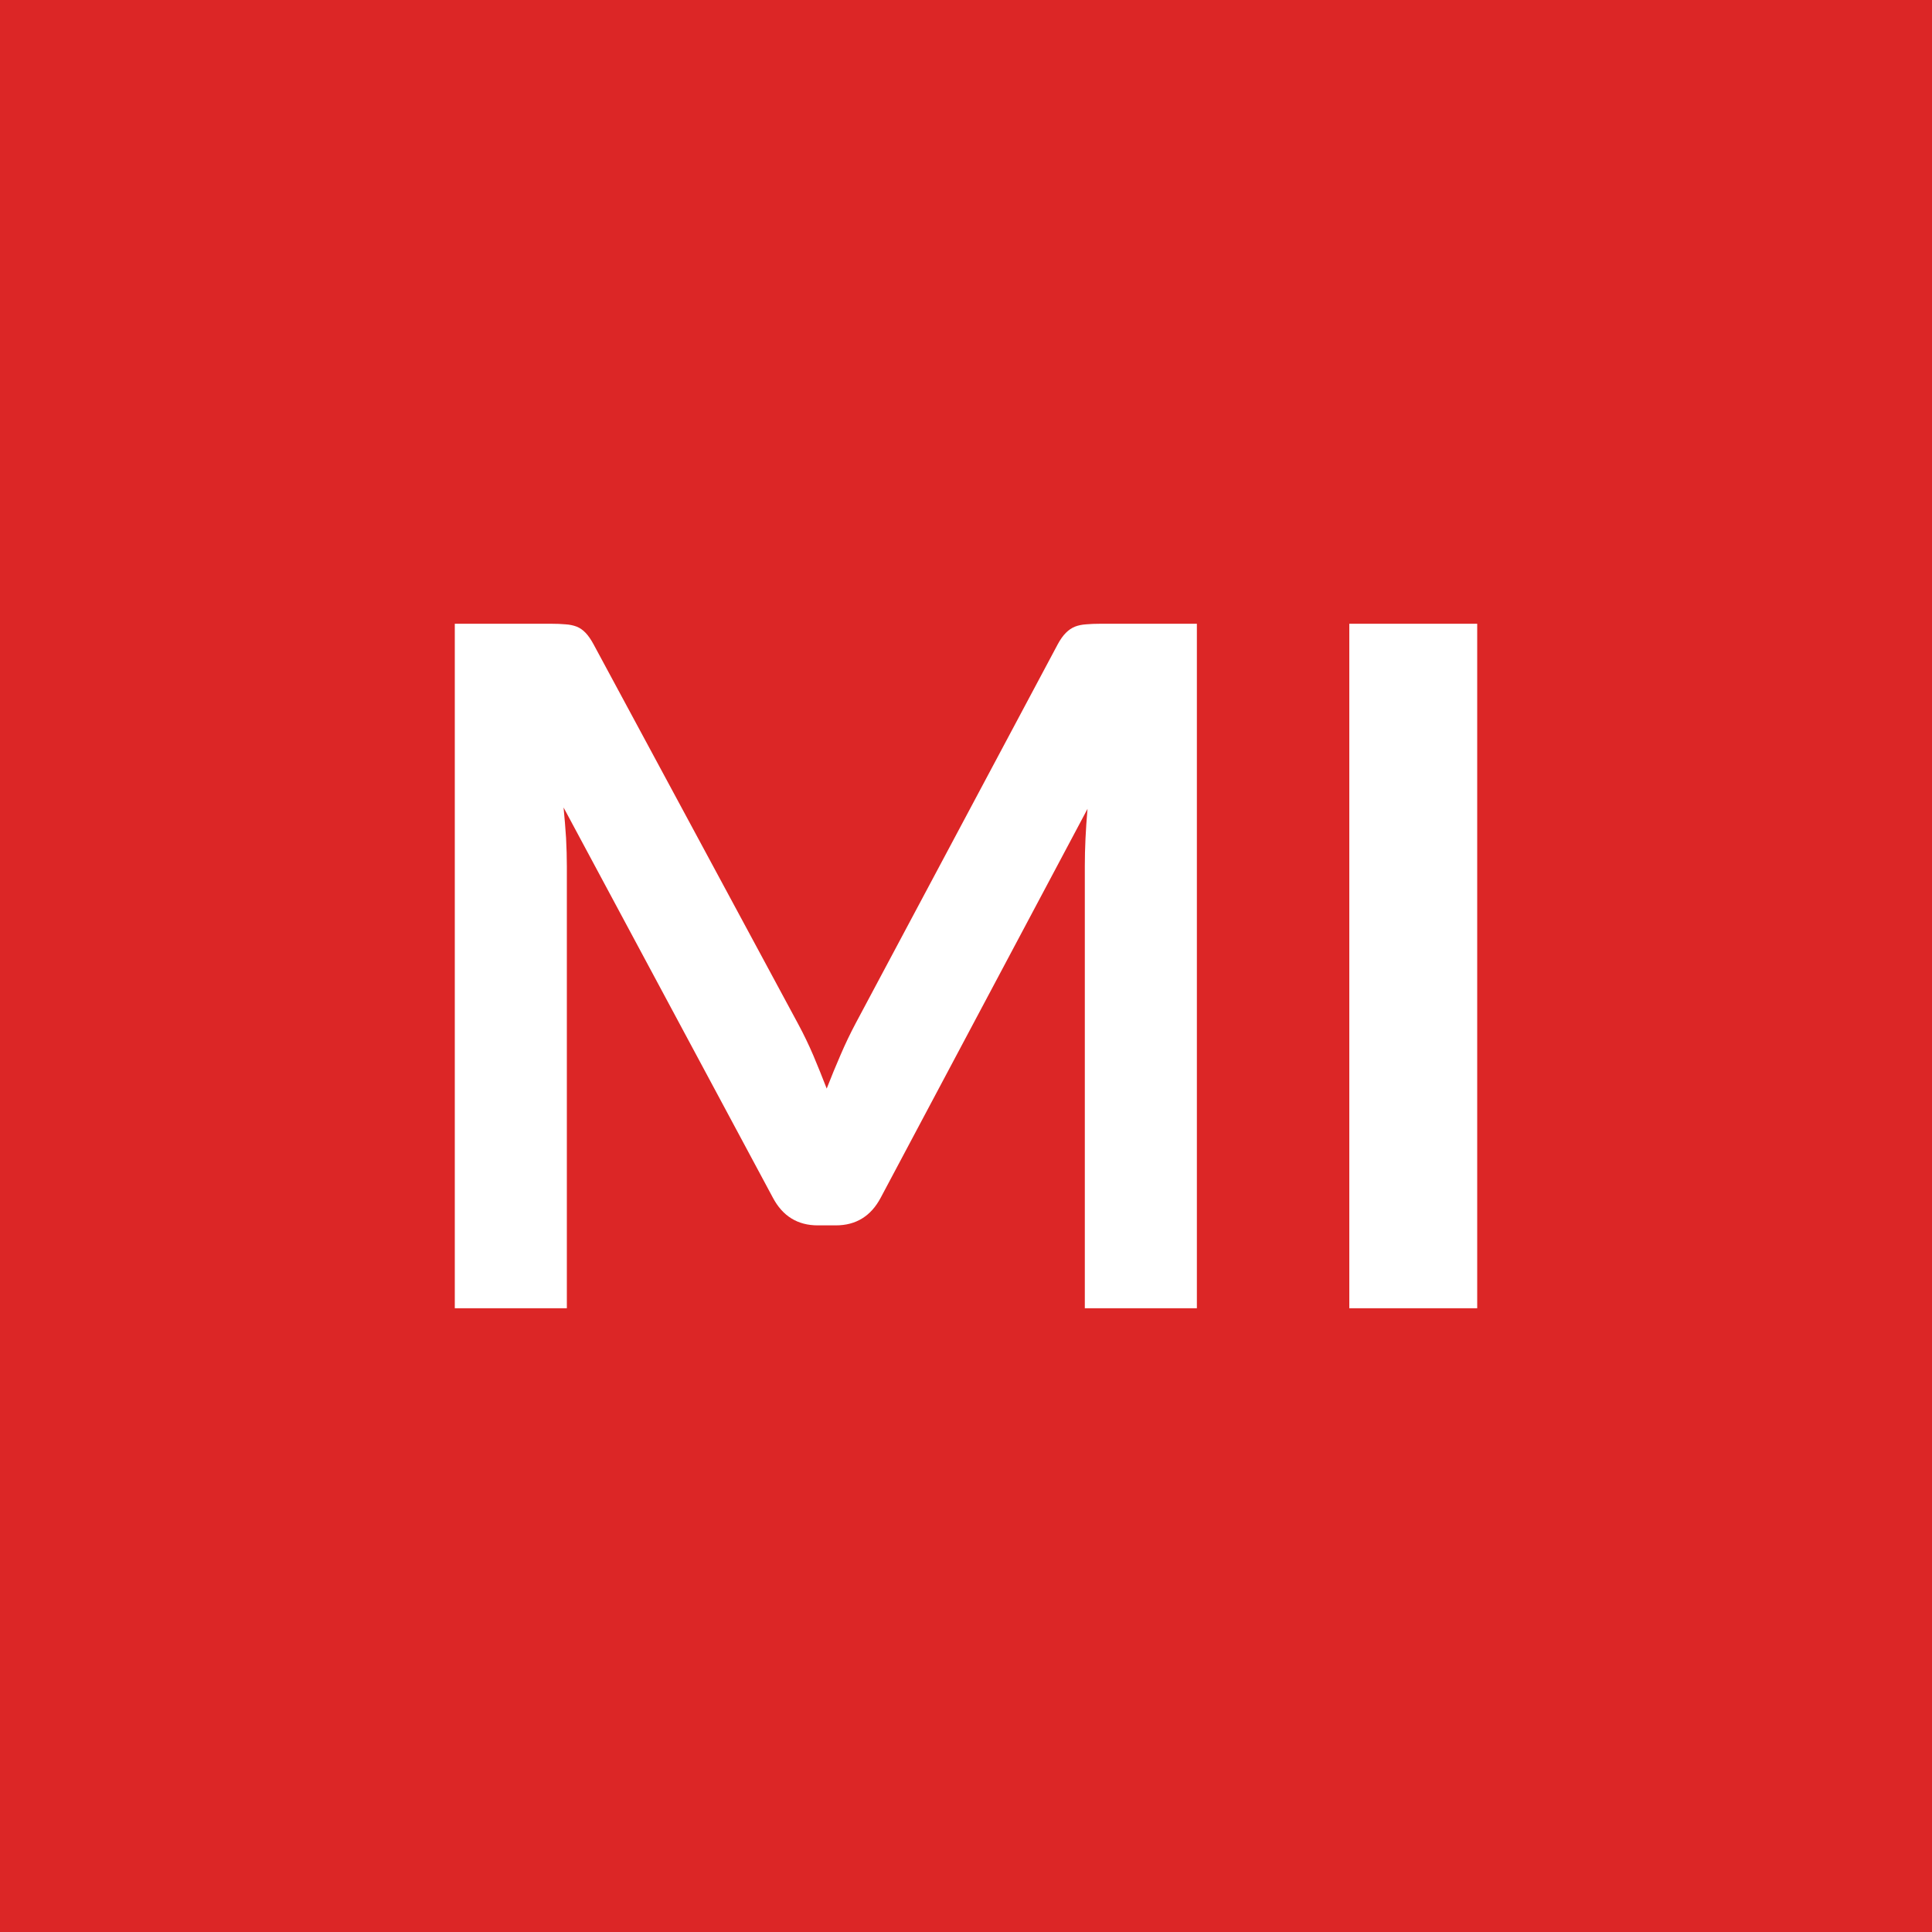
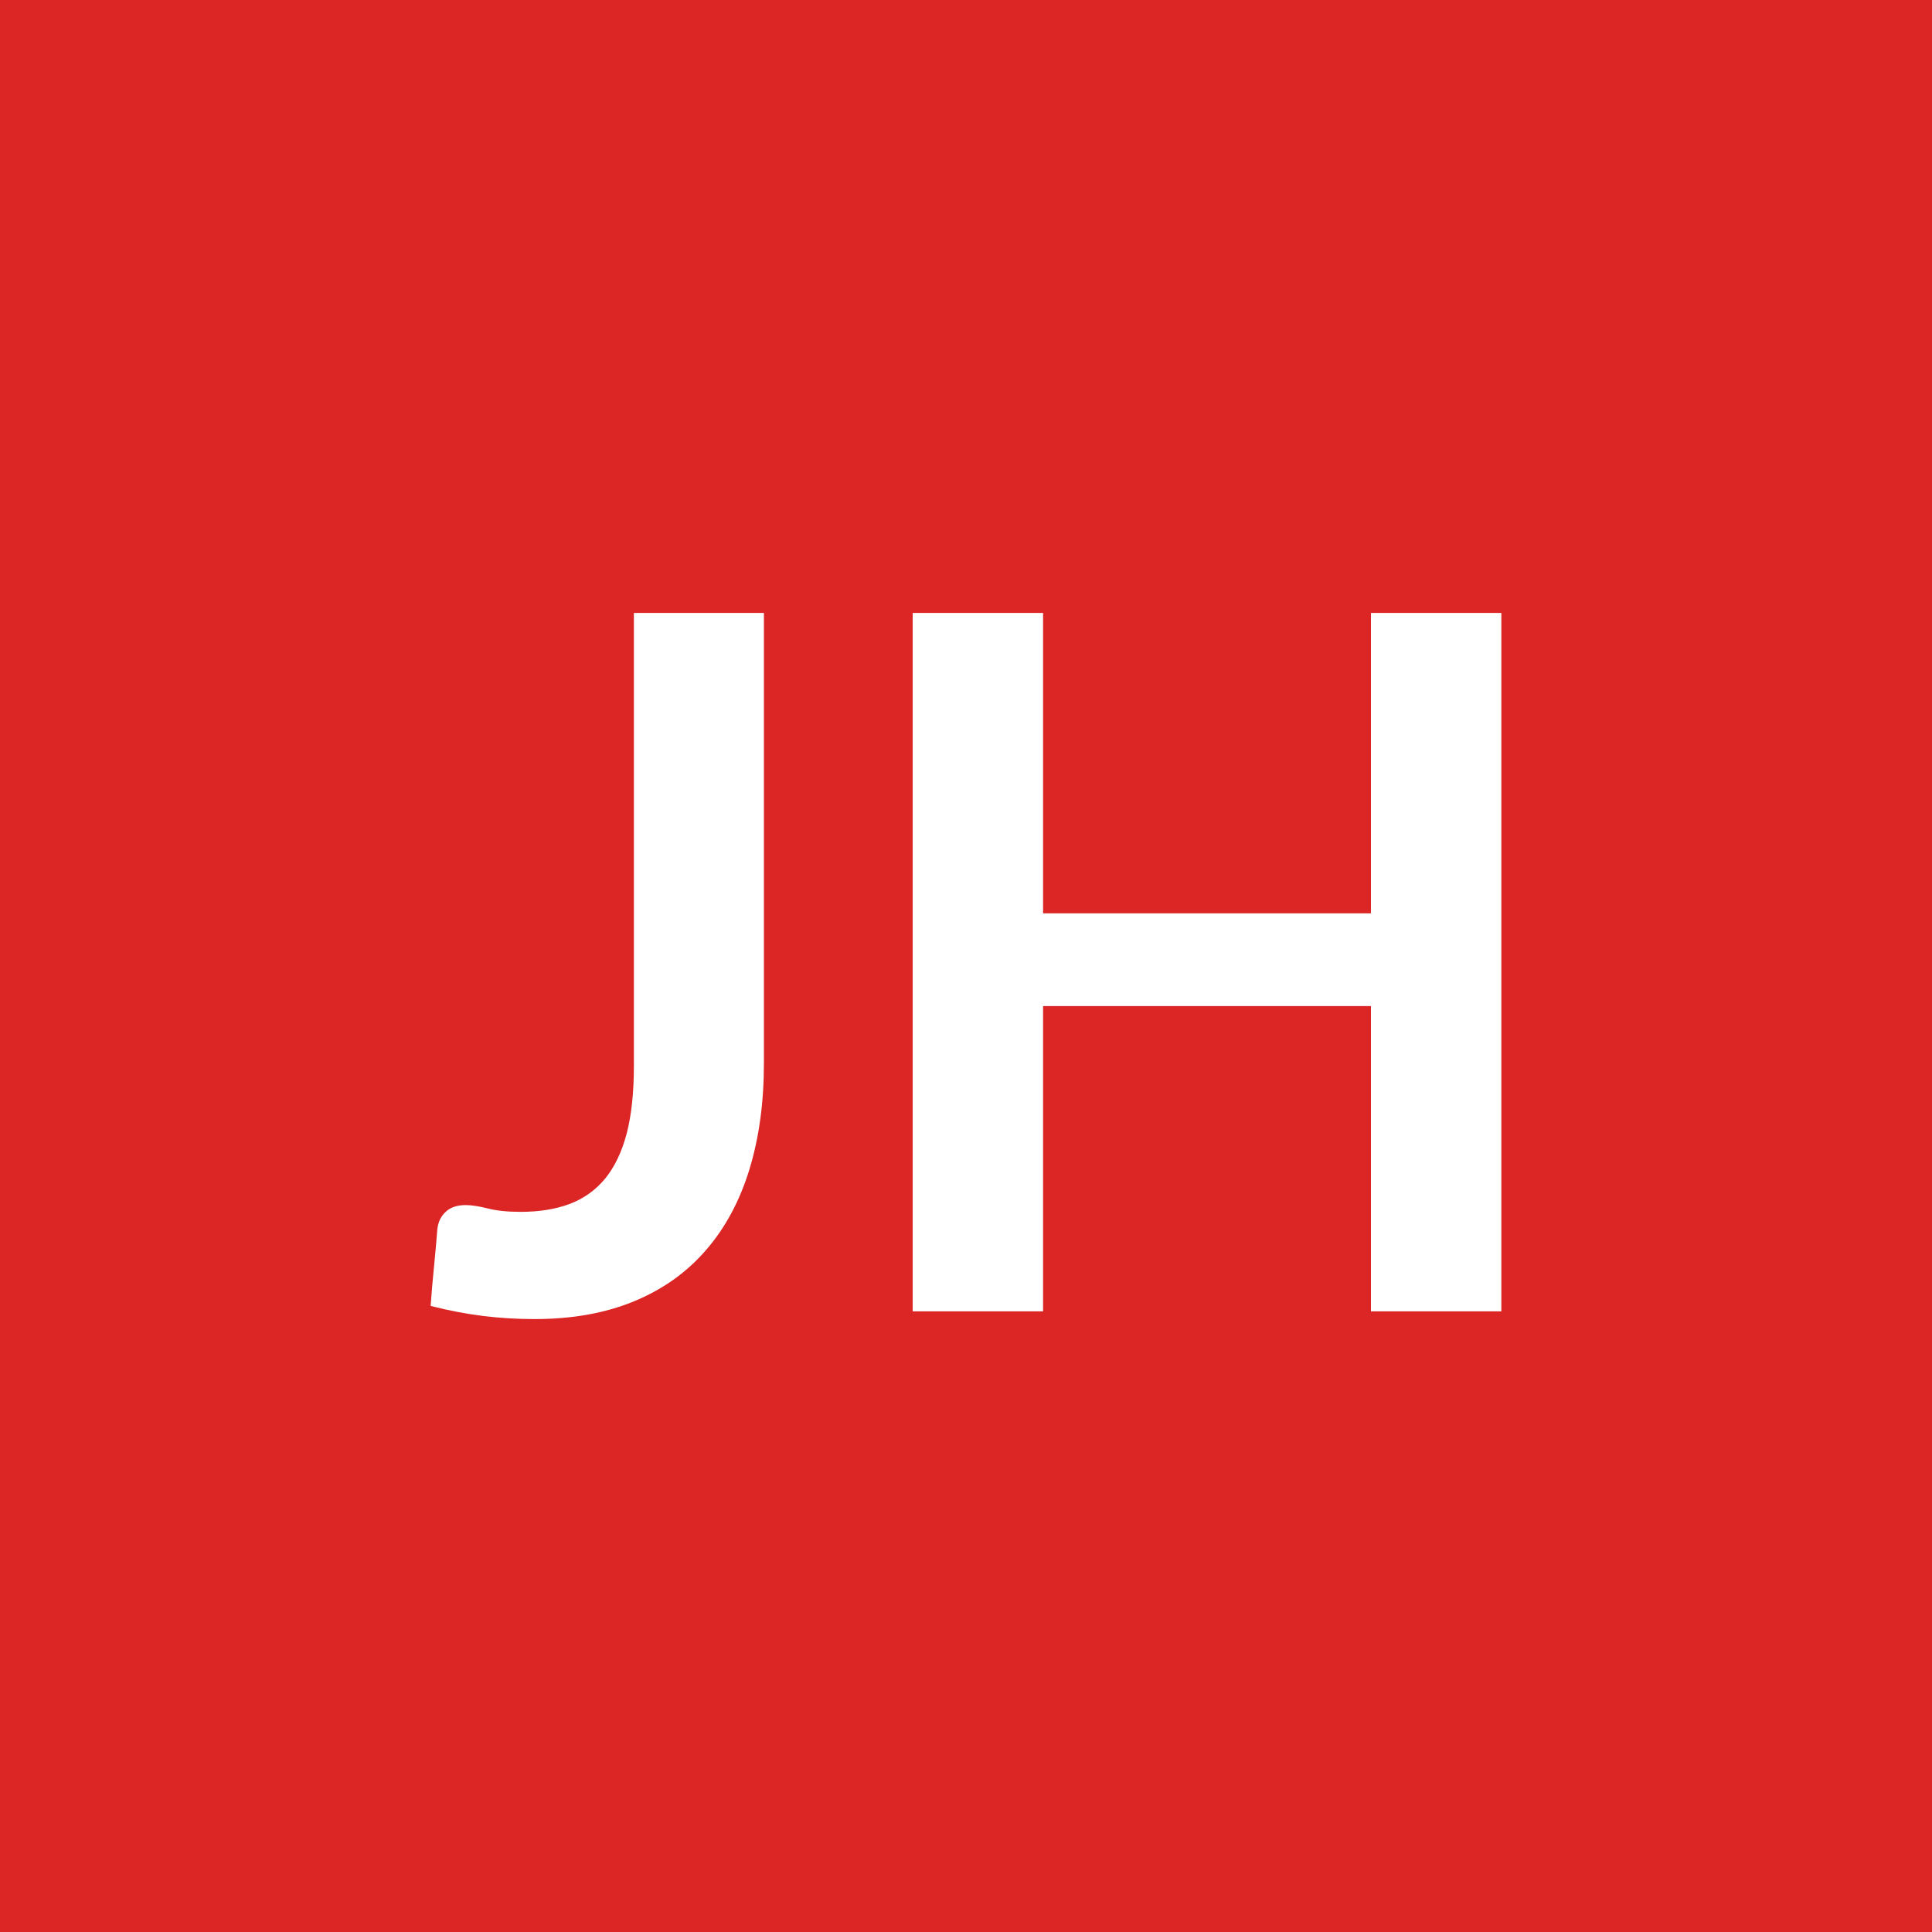
<svg xmlns="http://www.w3.org/2000/svg" width="100" height="100" viewBox="0 0 100 100">
  <rect width="100%" height="100%" fill="#dc2626" />
-   <path fill="#ffffff" d="M56.98 32.285h4.97v35.43h-5.8v-22.88q0-1.38.14-2.97l-10.7 20.12q-.76 1.44-2.33 1.44h-.93q-1.57 0-2.33-1.44l-10.83-20.19q.08.81.13 1.59.04.79.04 1.45v22.88h-5.8v-35.43h4.97q.44 0 .76.03.32.02.58.12.25.1.46.32t.41.59l10.6 19.67q.42.78.78 1.62.35.83.69 1.71.35-.9.72-1.75.36-.84.78-1.63l10.46-19.62q.2-.37.42-.59t.47-.32q.26-.1.58-.12.32-.03.76-.03m19.48 0v35.43h-6.62v-35.43z" />
+   <path fill="#ffffff" d="M39.54 31.725v23.3q0 3.05-.75 5.5t-2.24 4.17q-1.49 1.73-3.71 2.65-2.23.93-5.18.93-1.35 0-2.65-.16t-2.72-.52q.07-1 .17-1.99.1-1.01.18-2.01.07-.55.44-.88.36-.34 1.03-.34.43 0 1.12.17.68.18 1.73.18 1.43 0 2.53-.41 1.1-.42 1.84-1.32.73-.9 1.11-2.33.37-1.44.37-3.49v-23.45zm31.42 0h6.75v36.15h-6.75v-15.8H53.99v15.8h-6.75v-36.15h6.75v15.55h16.97z" />
</svg>
